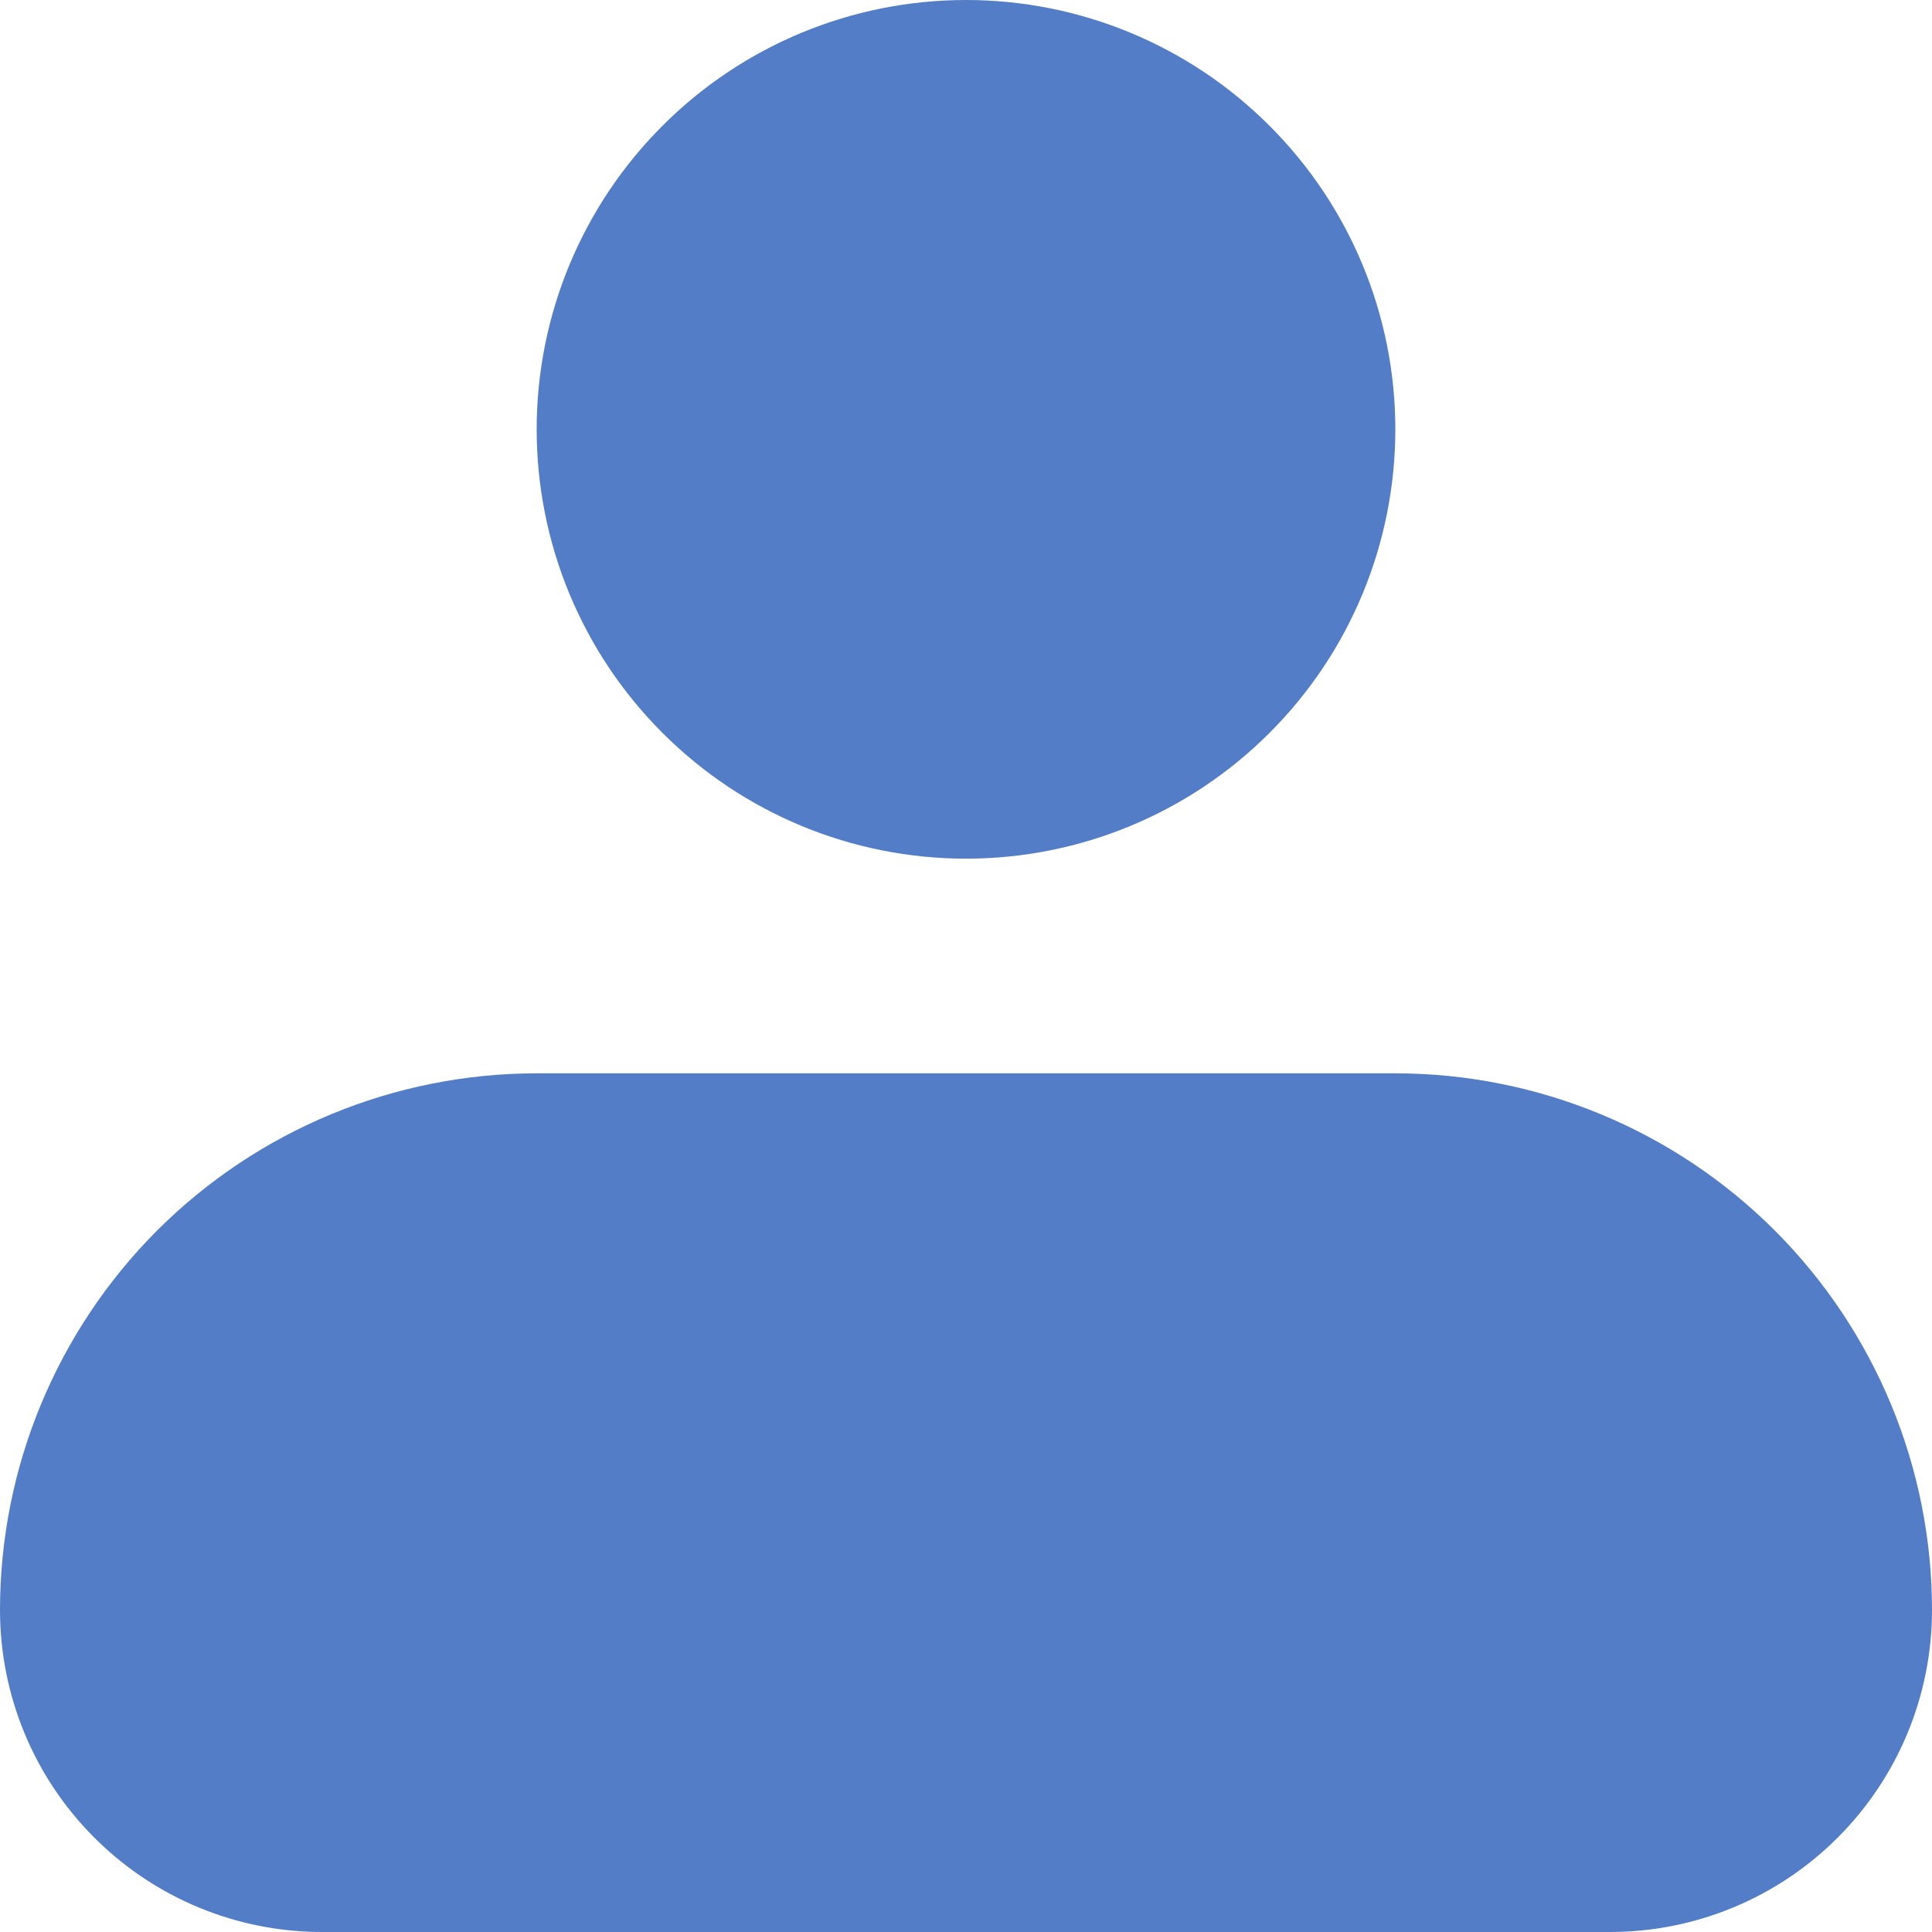
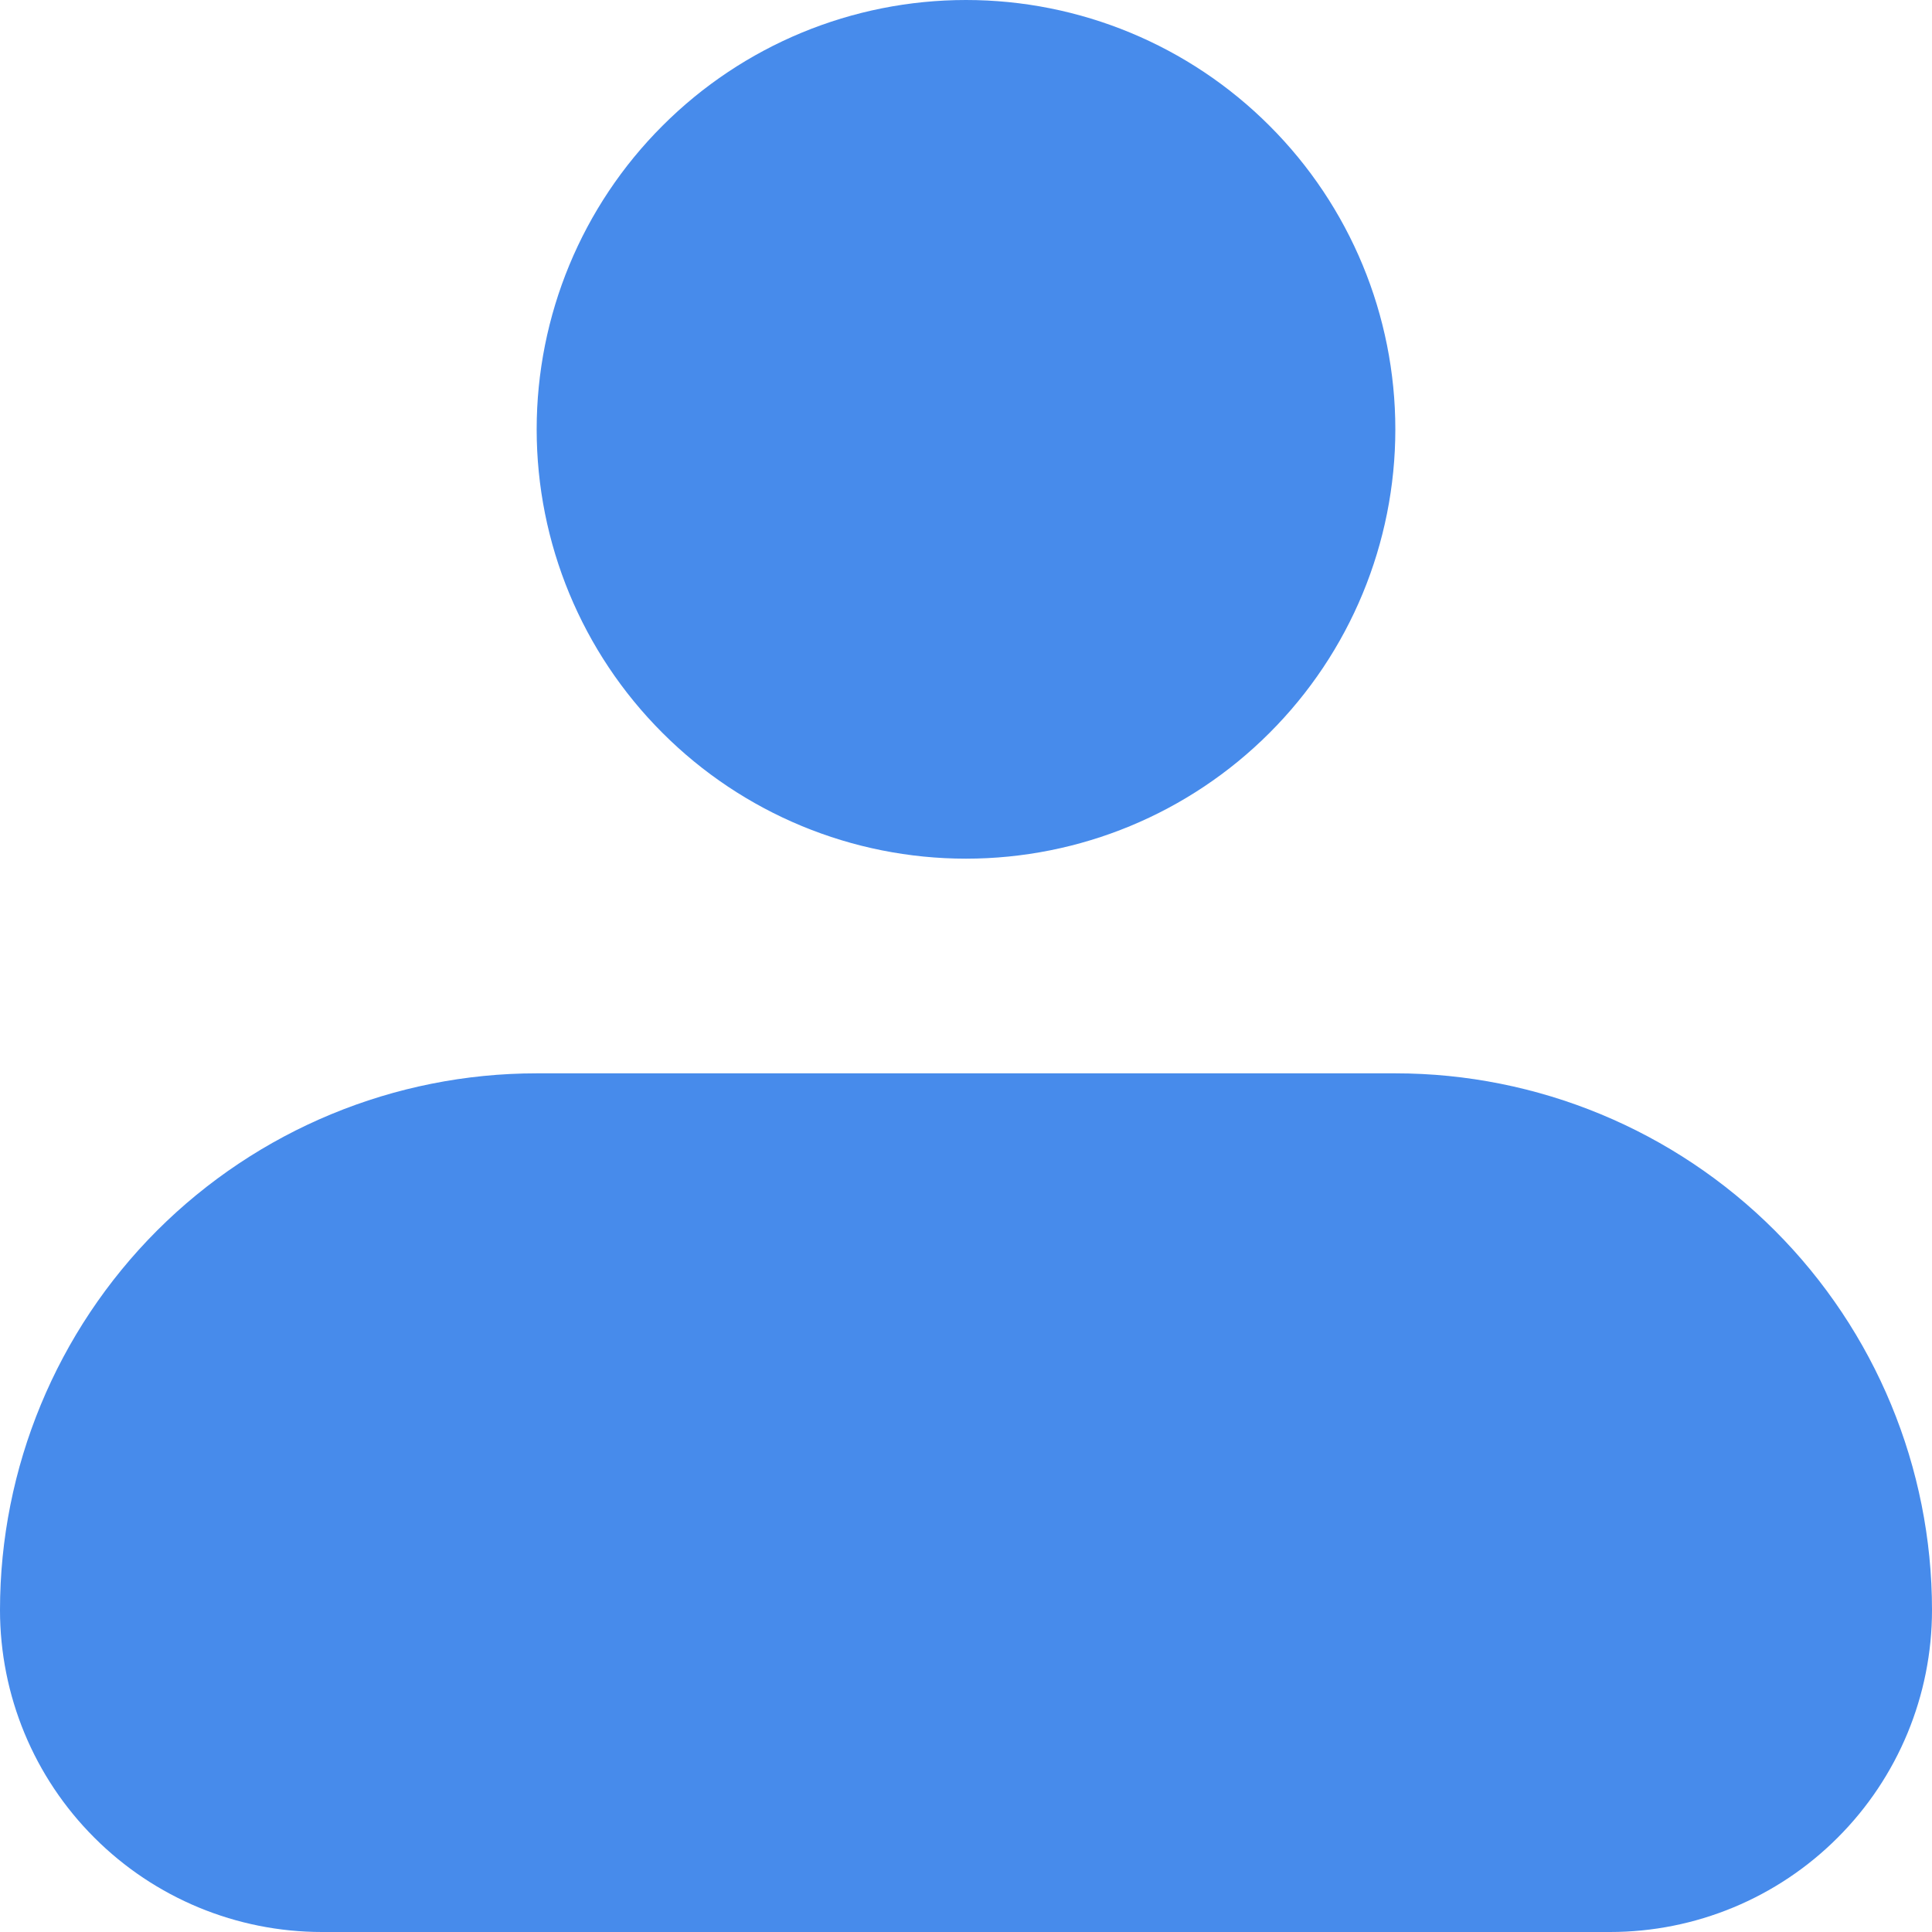
<svg xmlns="http://www.w3.org/2000/svg" width="18" height="18" viewBox="0 0 18 18" fill="none">
-   <path id="perfil-select" fill-rule="evenodd" clip-rule="evenodd" d="M5 4C5 2.939 5.421 1.922 6.172 1.172C6.922 0.421 7.939 0 9 0C10.061 0 11.078 0.421 11.828 1.172C12.579 1.922 13 2.939 13 4C13 5.061 12.579 6.078 11.828 6.828C11.078 7.579 10.061 8 9 8C7.939 8 6.922 7.579 6.172 6.828C5.421 6.078 5 5.061 5 4ZM5 10C3.674 10 2.402 10.527 1.464 11.464C0.527 12.402 0 13.674 0 15C0 15.796 0.316 16.559 0.879 17.121C1.441 17.684 2.204 18 3 18H15C15.796 18 16.559 17.684 17.121 17.121C17.684 16.559 18 15.796 18 15C18 13.674 17.473 12.402 16.535 11.464C15.598 10.527 14.326 10 13 10H5Z" fill="hsl(218, 50%, 55%)" />
+   <path id="perfil-select" fill-rule="evenodd" clip-rule="evenodd" d="M5 4C5 2.939 5.421 1.922 6.172 1.172C6.922 0.421 7.939 0 9 0C10.061 0 11.078 0.421 11.828 1.172C12.579 1.922 13 2.939 13 4C13 5.061 12.579 6.078 11.828 6.828C11.078 7.579 10.061 8 9 8C7.939 8 6.922 7.579 6.172 6.828C5.421 6.078 5 5.061 5 4ZM5 10C3.674 10 2.402 10.527 1.464 11.464C0.527 12.402 0 13.674 0 15C0 15.796 0.316 16.559 0.879 17.121C1.441 17.684 2.204 18 3 18H15C15.796 18 16.559 17.684 17.121 17.121C17.684 16.559 18 15.796 18 15C18 13.674 17.473 12.402 16.535 11.464C15.598 10.527 14.326 10 13 10H5Z" fill="hsl(215, 80%, 60%)" />
</svg>
